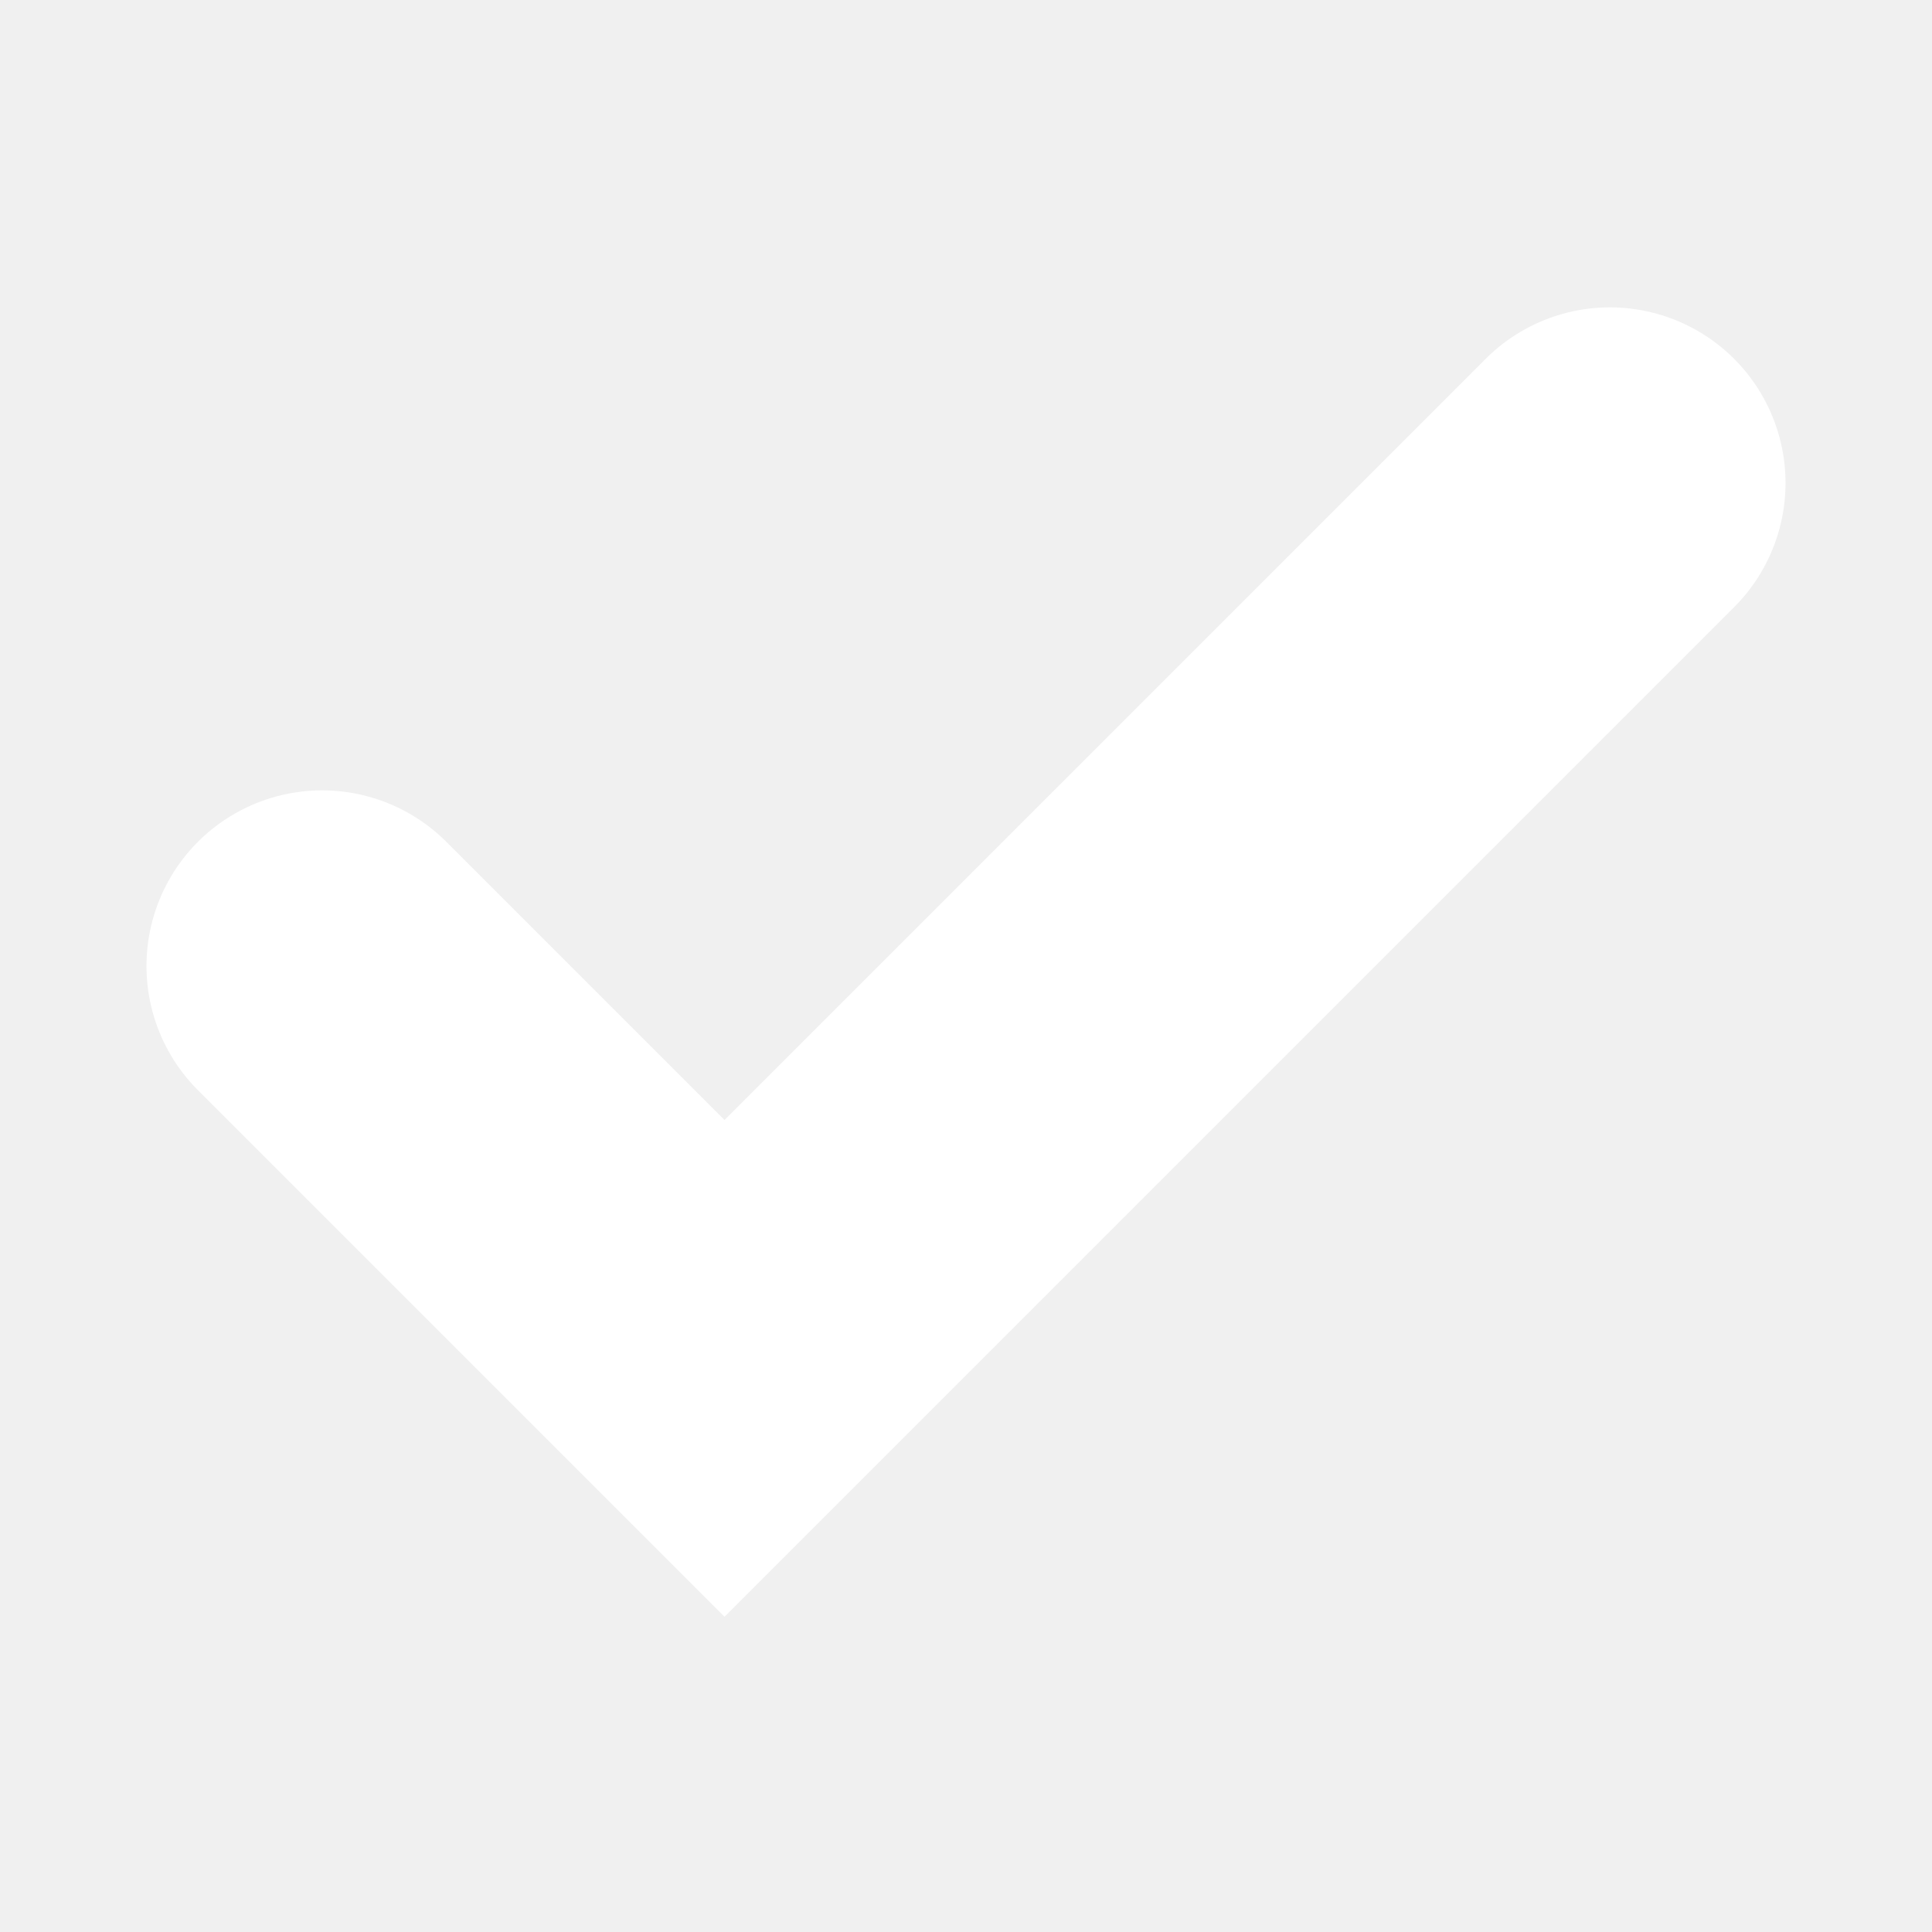
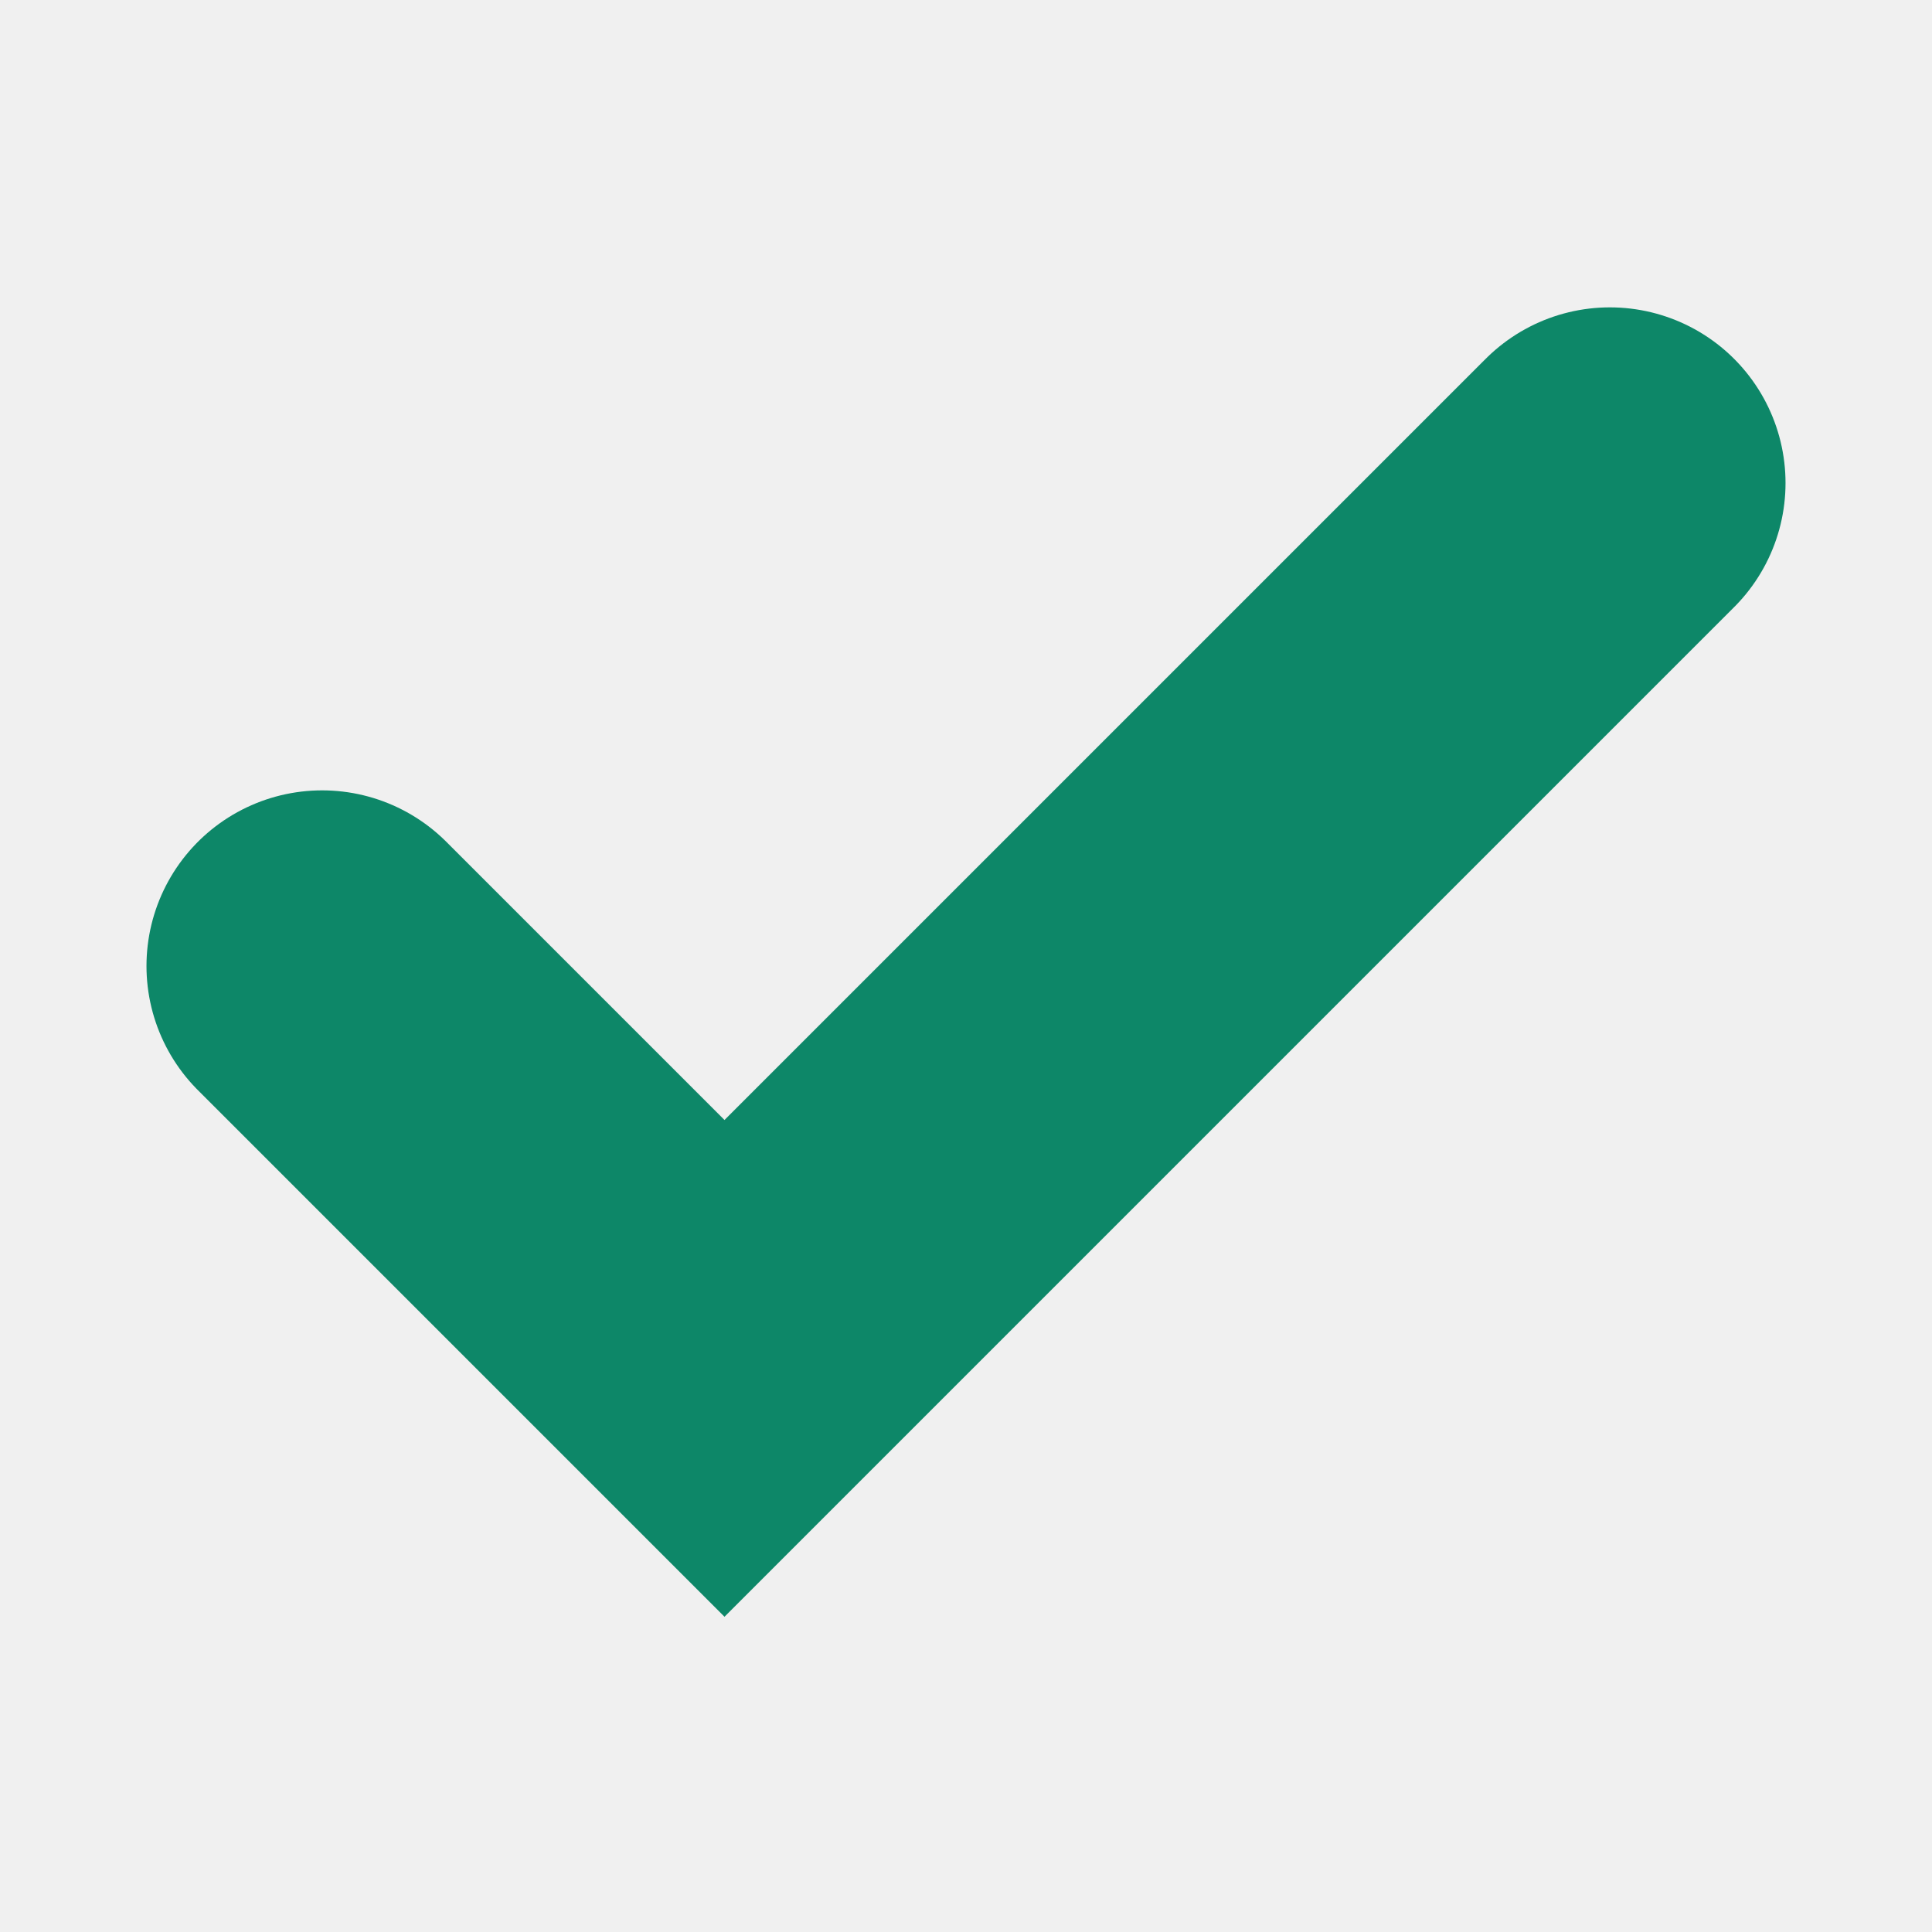
<svg xmlns="http://www.w3.org/2000/svg" preserveAspectRatio="none" overflow="visible" style="display: block;" width="11" height="11" viewBox="0 0 11 11" fill="none">
  <g id="check">
-     <path id="Vector" d="M9.166 2.75L4.125 7.791L1.834 5.5" stroke="white" stroke-width="2" stroke-linecap="round" />
+     <path id="Vector" d="M9.166 2.75L4.125 7.791L1.834 5.5" stroke="#0D8768" stroke-width="2" stroke-linecap="round" />
  </g>
</svg>
